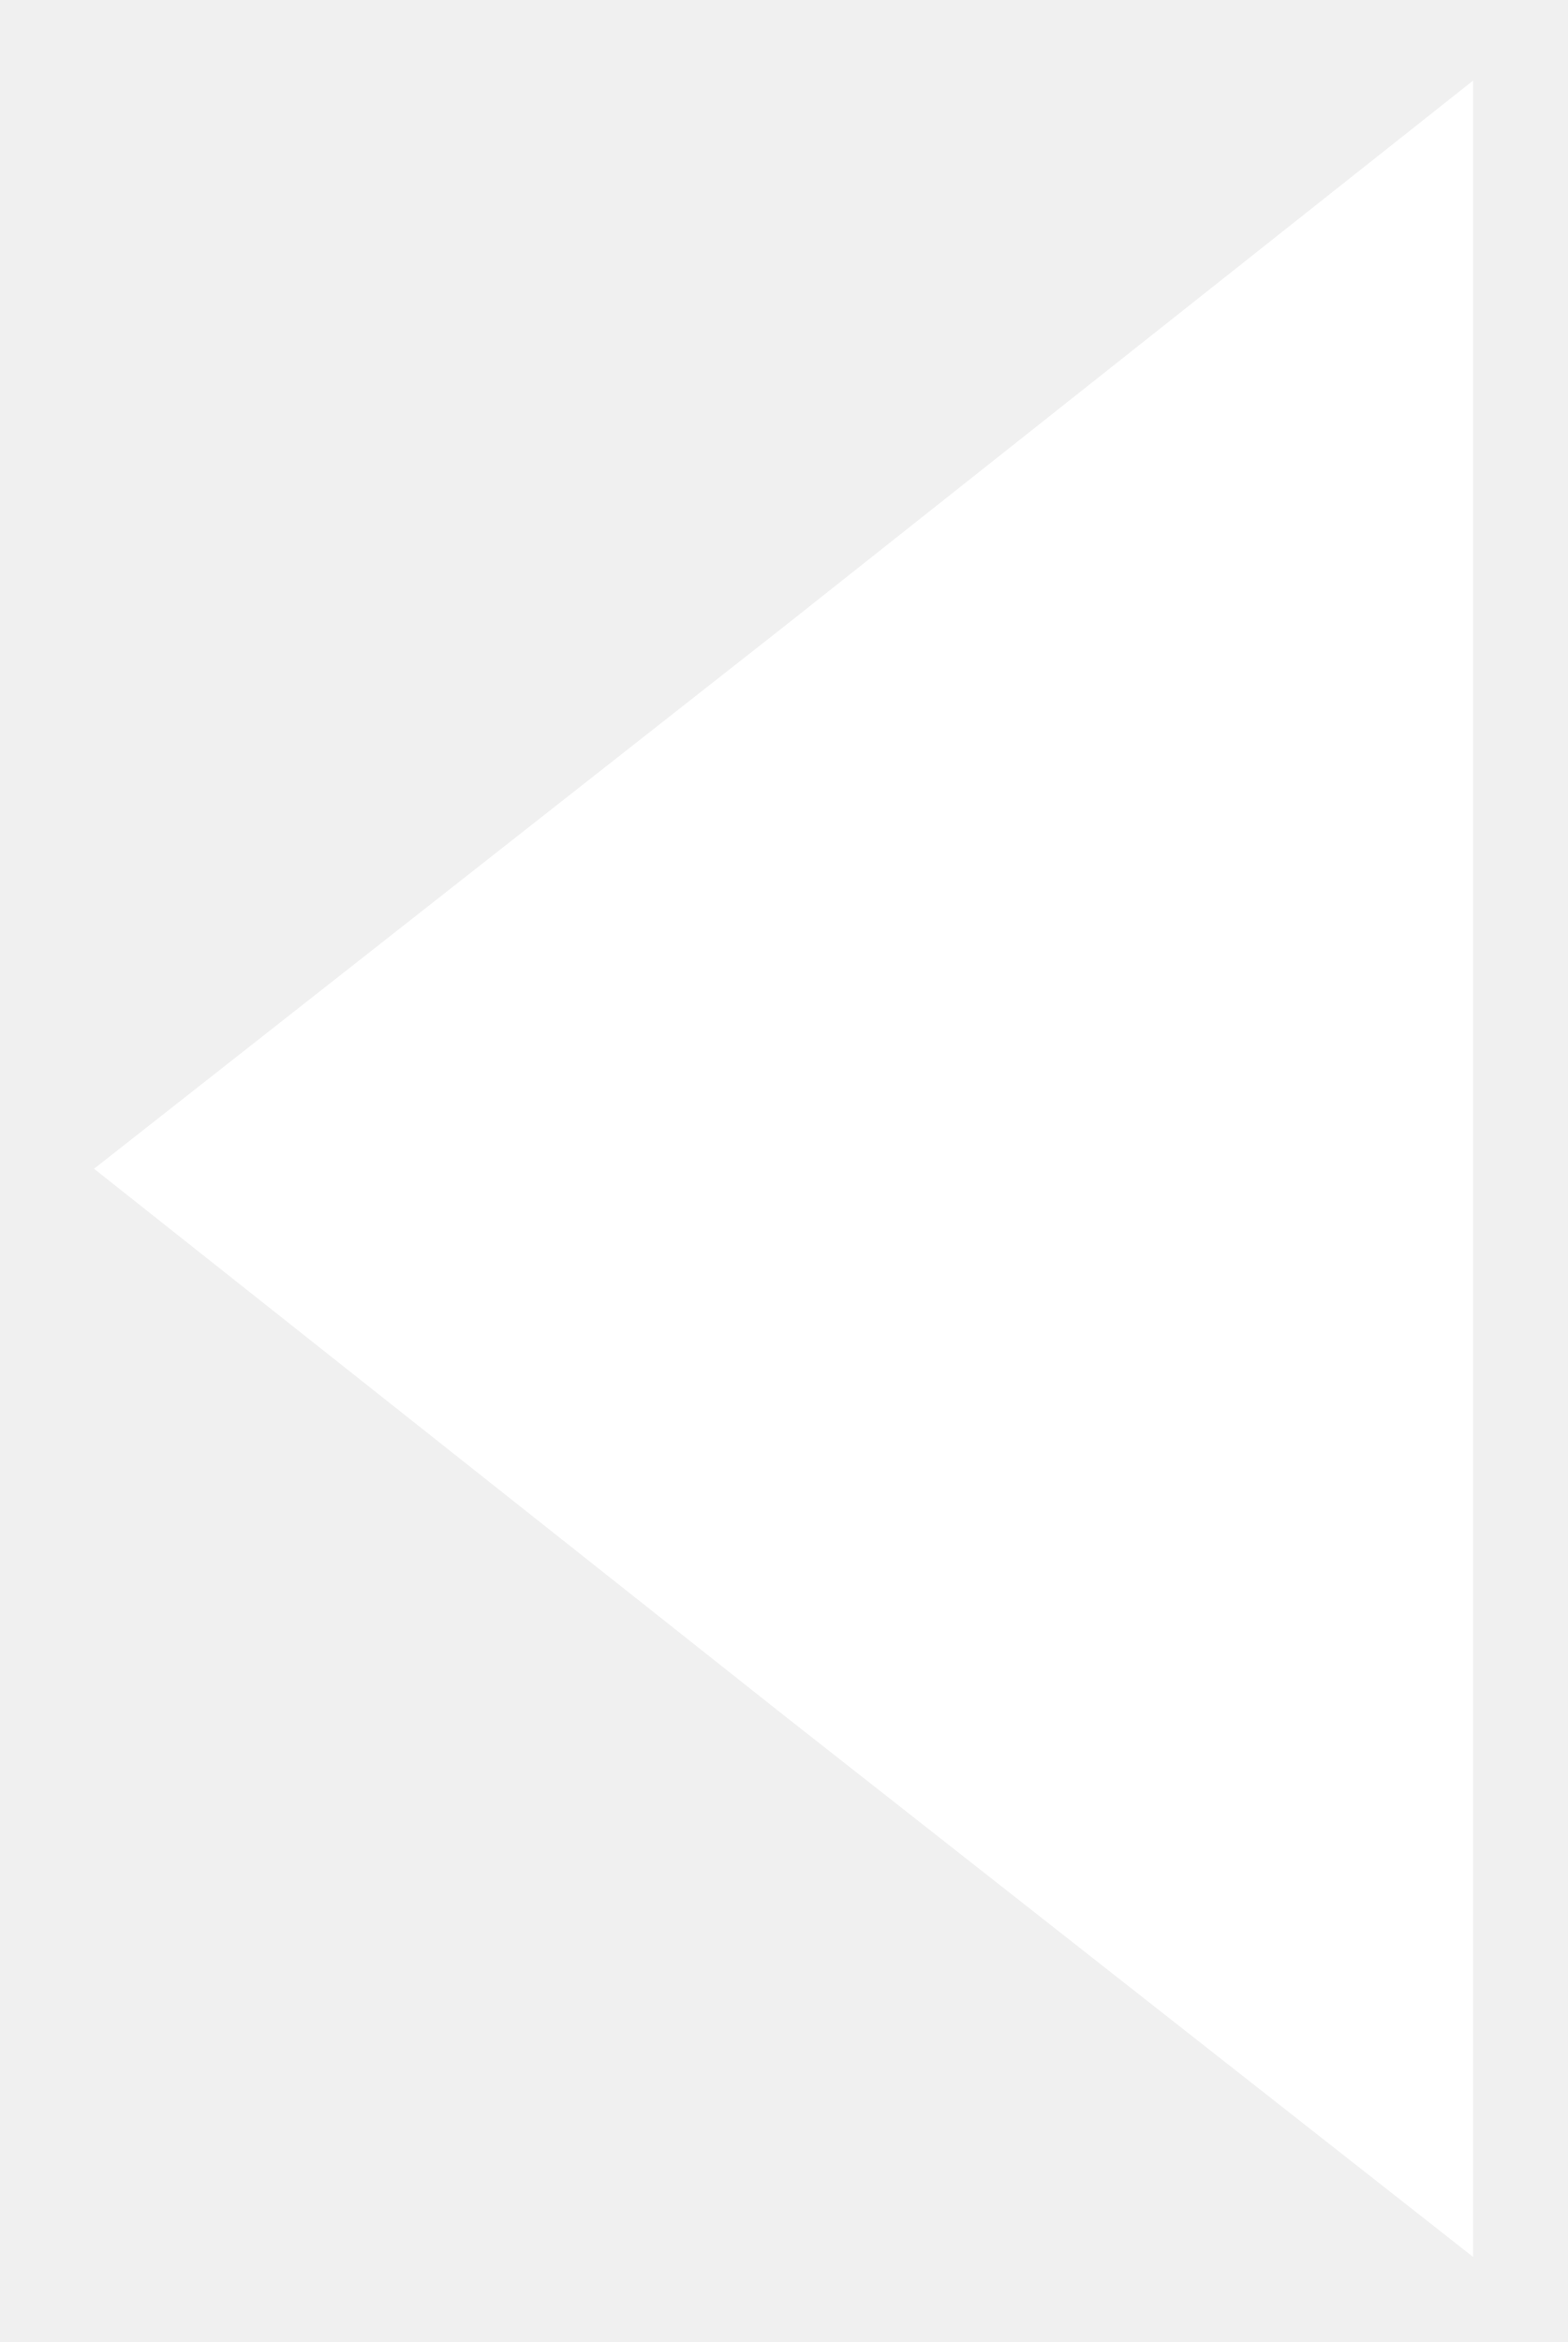
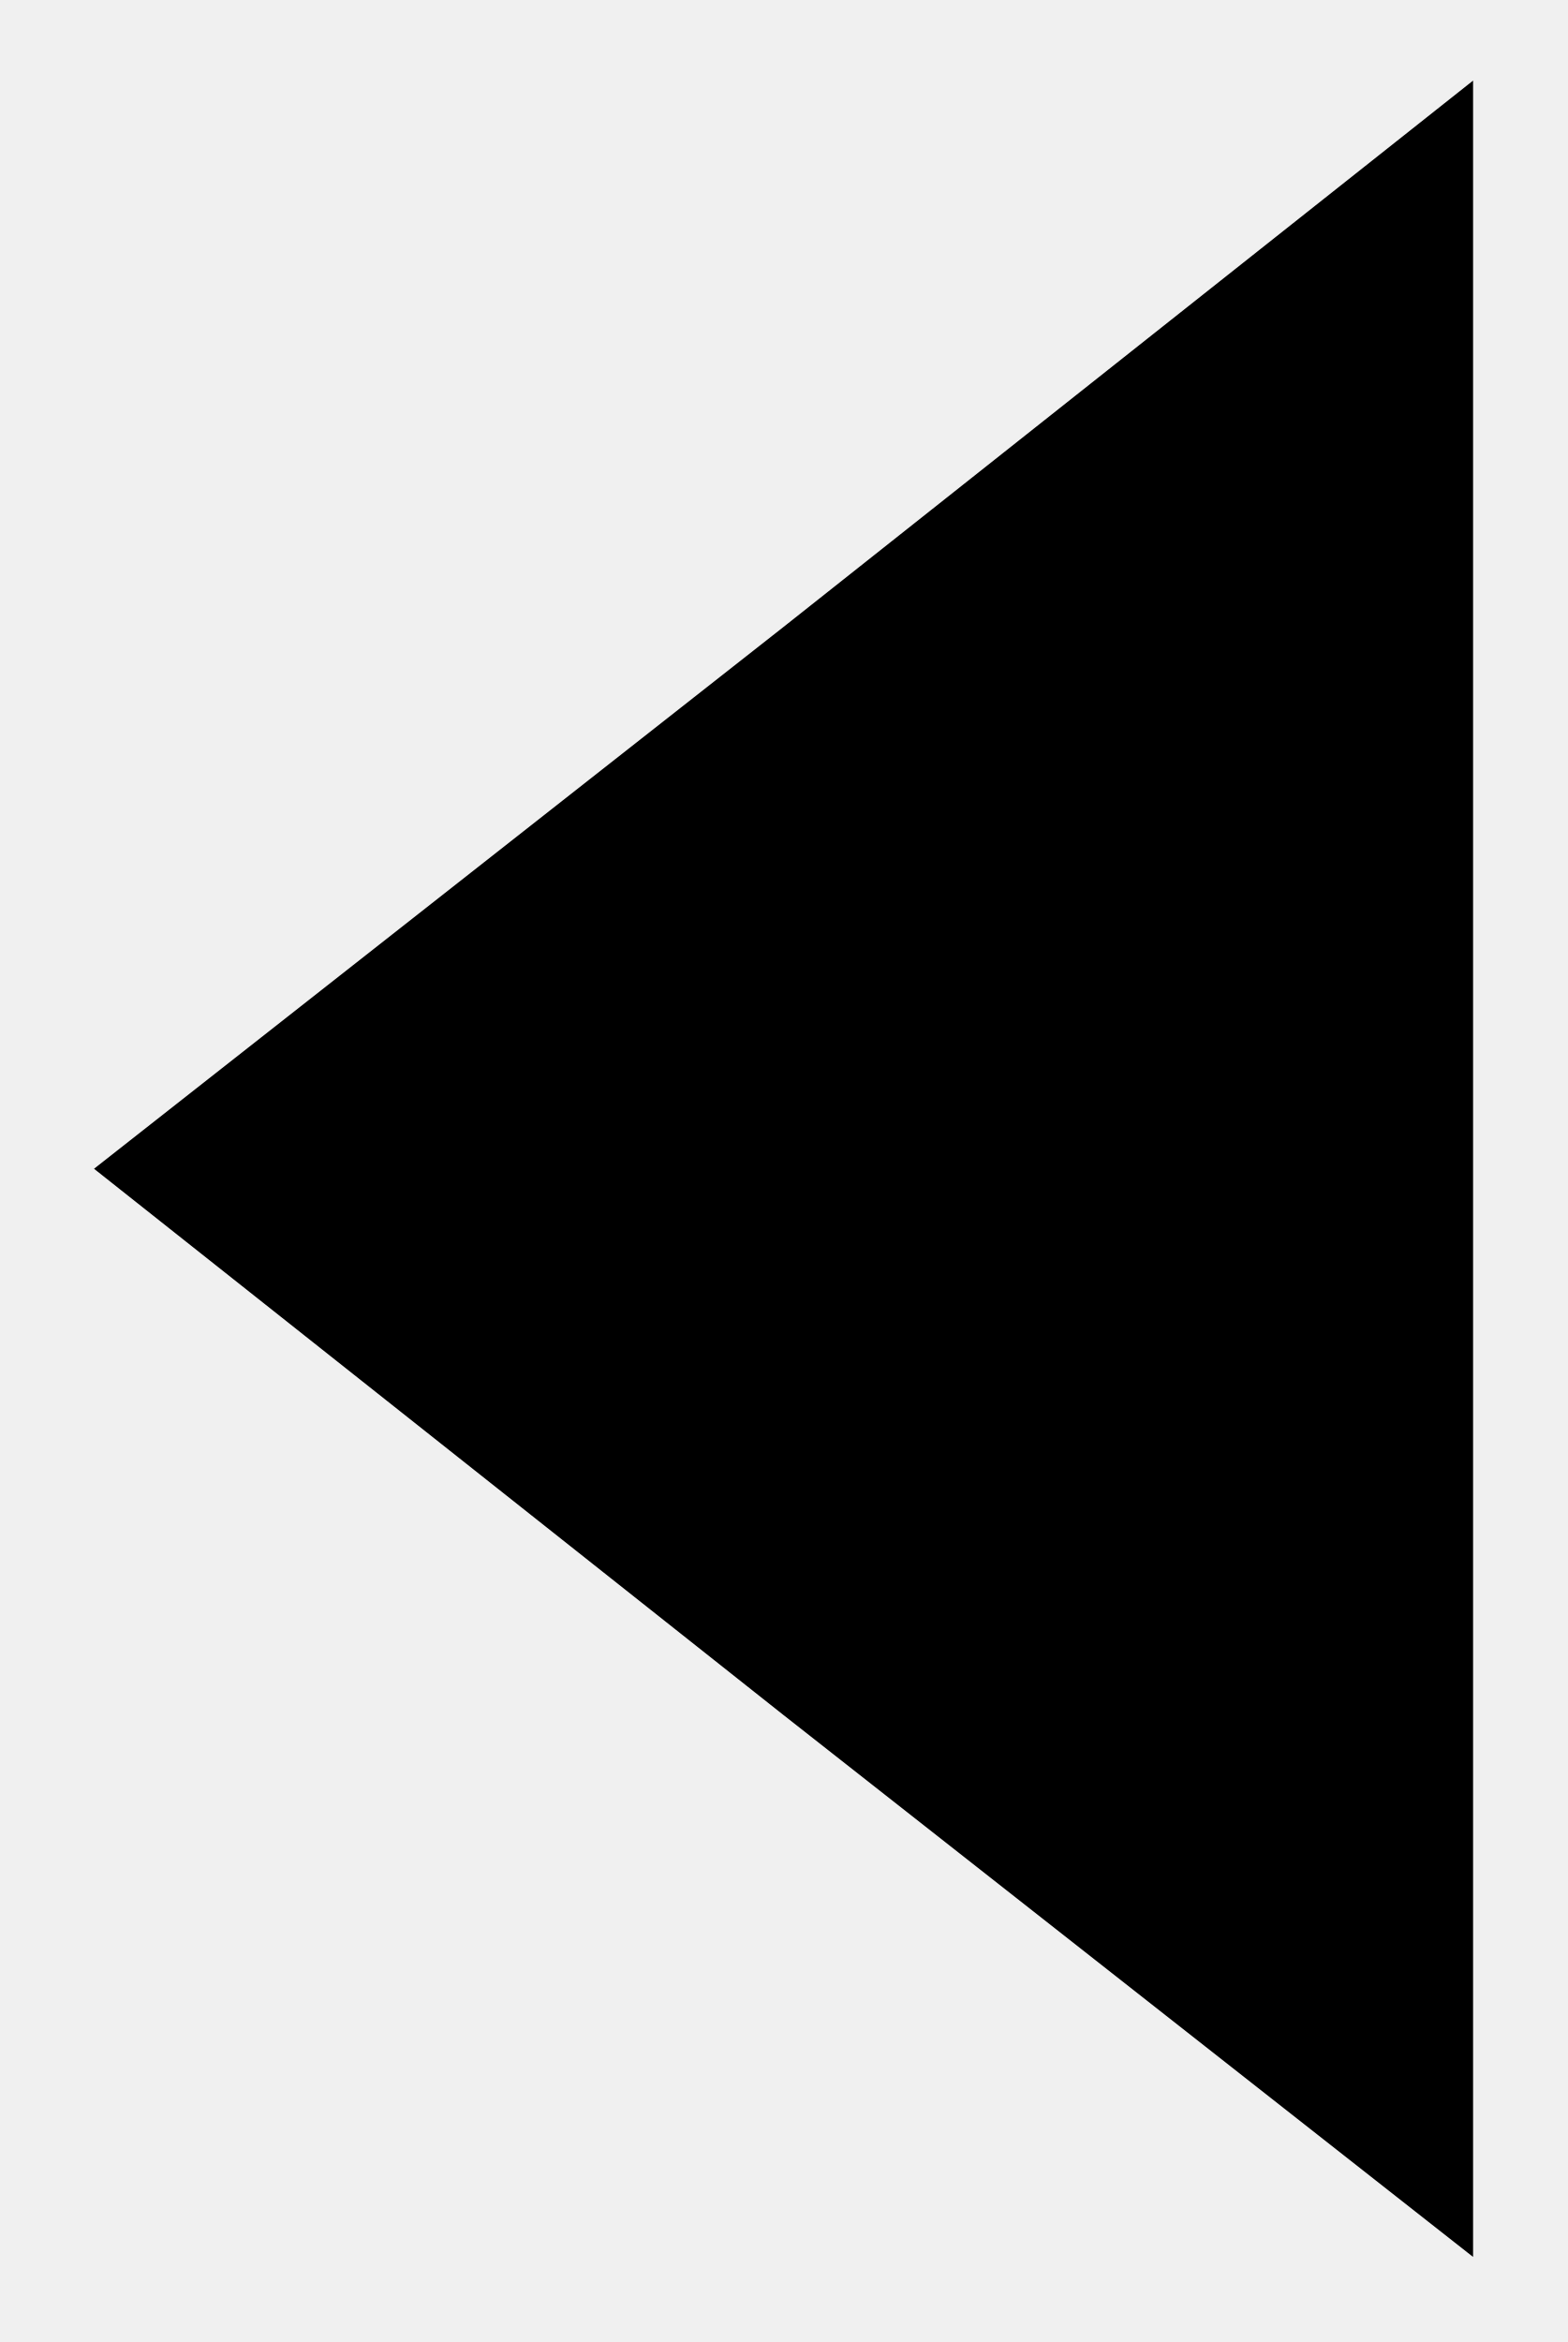
<svg xmlns="http://www.w3.org/2000/svg" version="1.1" id="Vrstva_1" x="0px" y="0px" viewBox="0 0 35 52.3" style="enable-background:new 0 0 35 52.3;" xml:space="preserve">
  <style type="text/css">
- 	.st0{fill:#FFFFFF;}
+ 	.st0{fill:#000000;}
</style>
  <polygon class="st0" points="32.9,26.1 32.9,1.8 17.5,14 2.1,26.1 17.5,38.3 32.9,50.4 " />
</svg>
